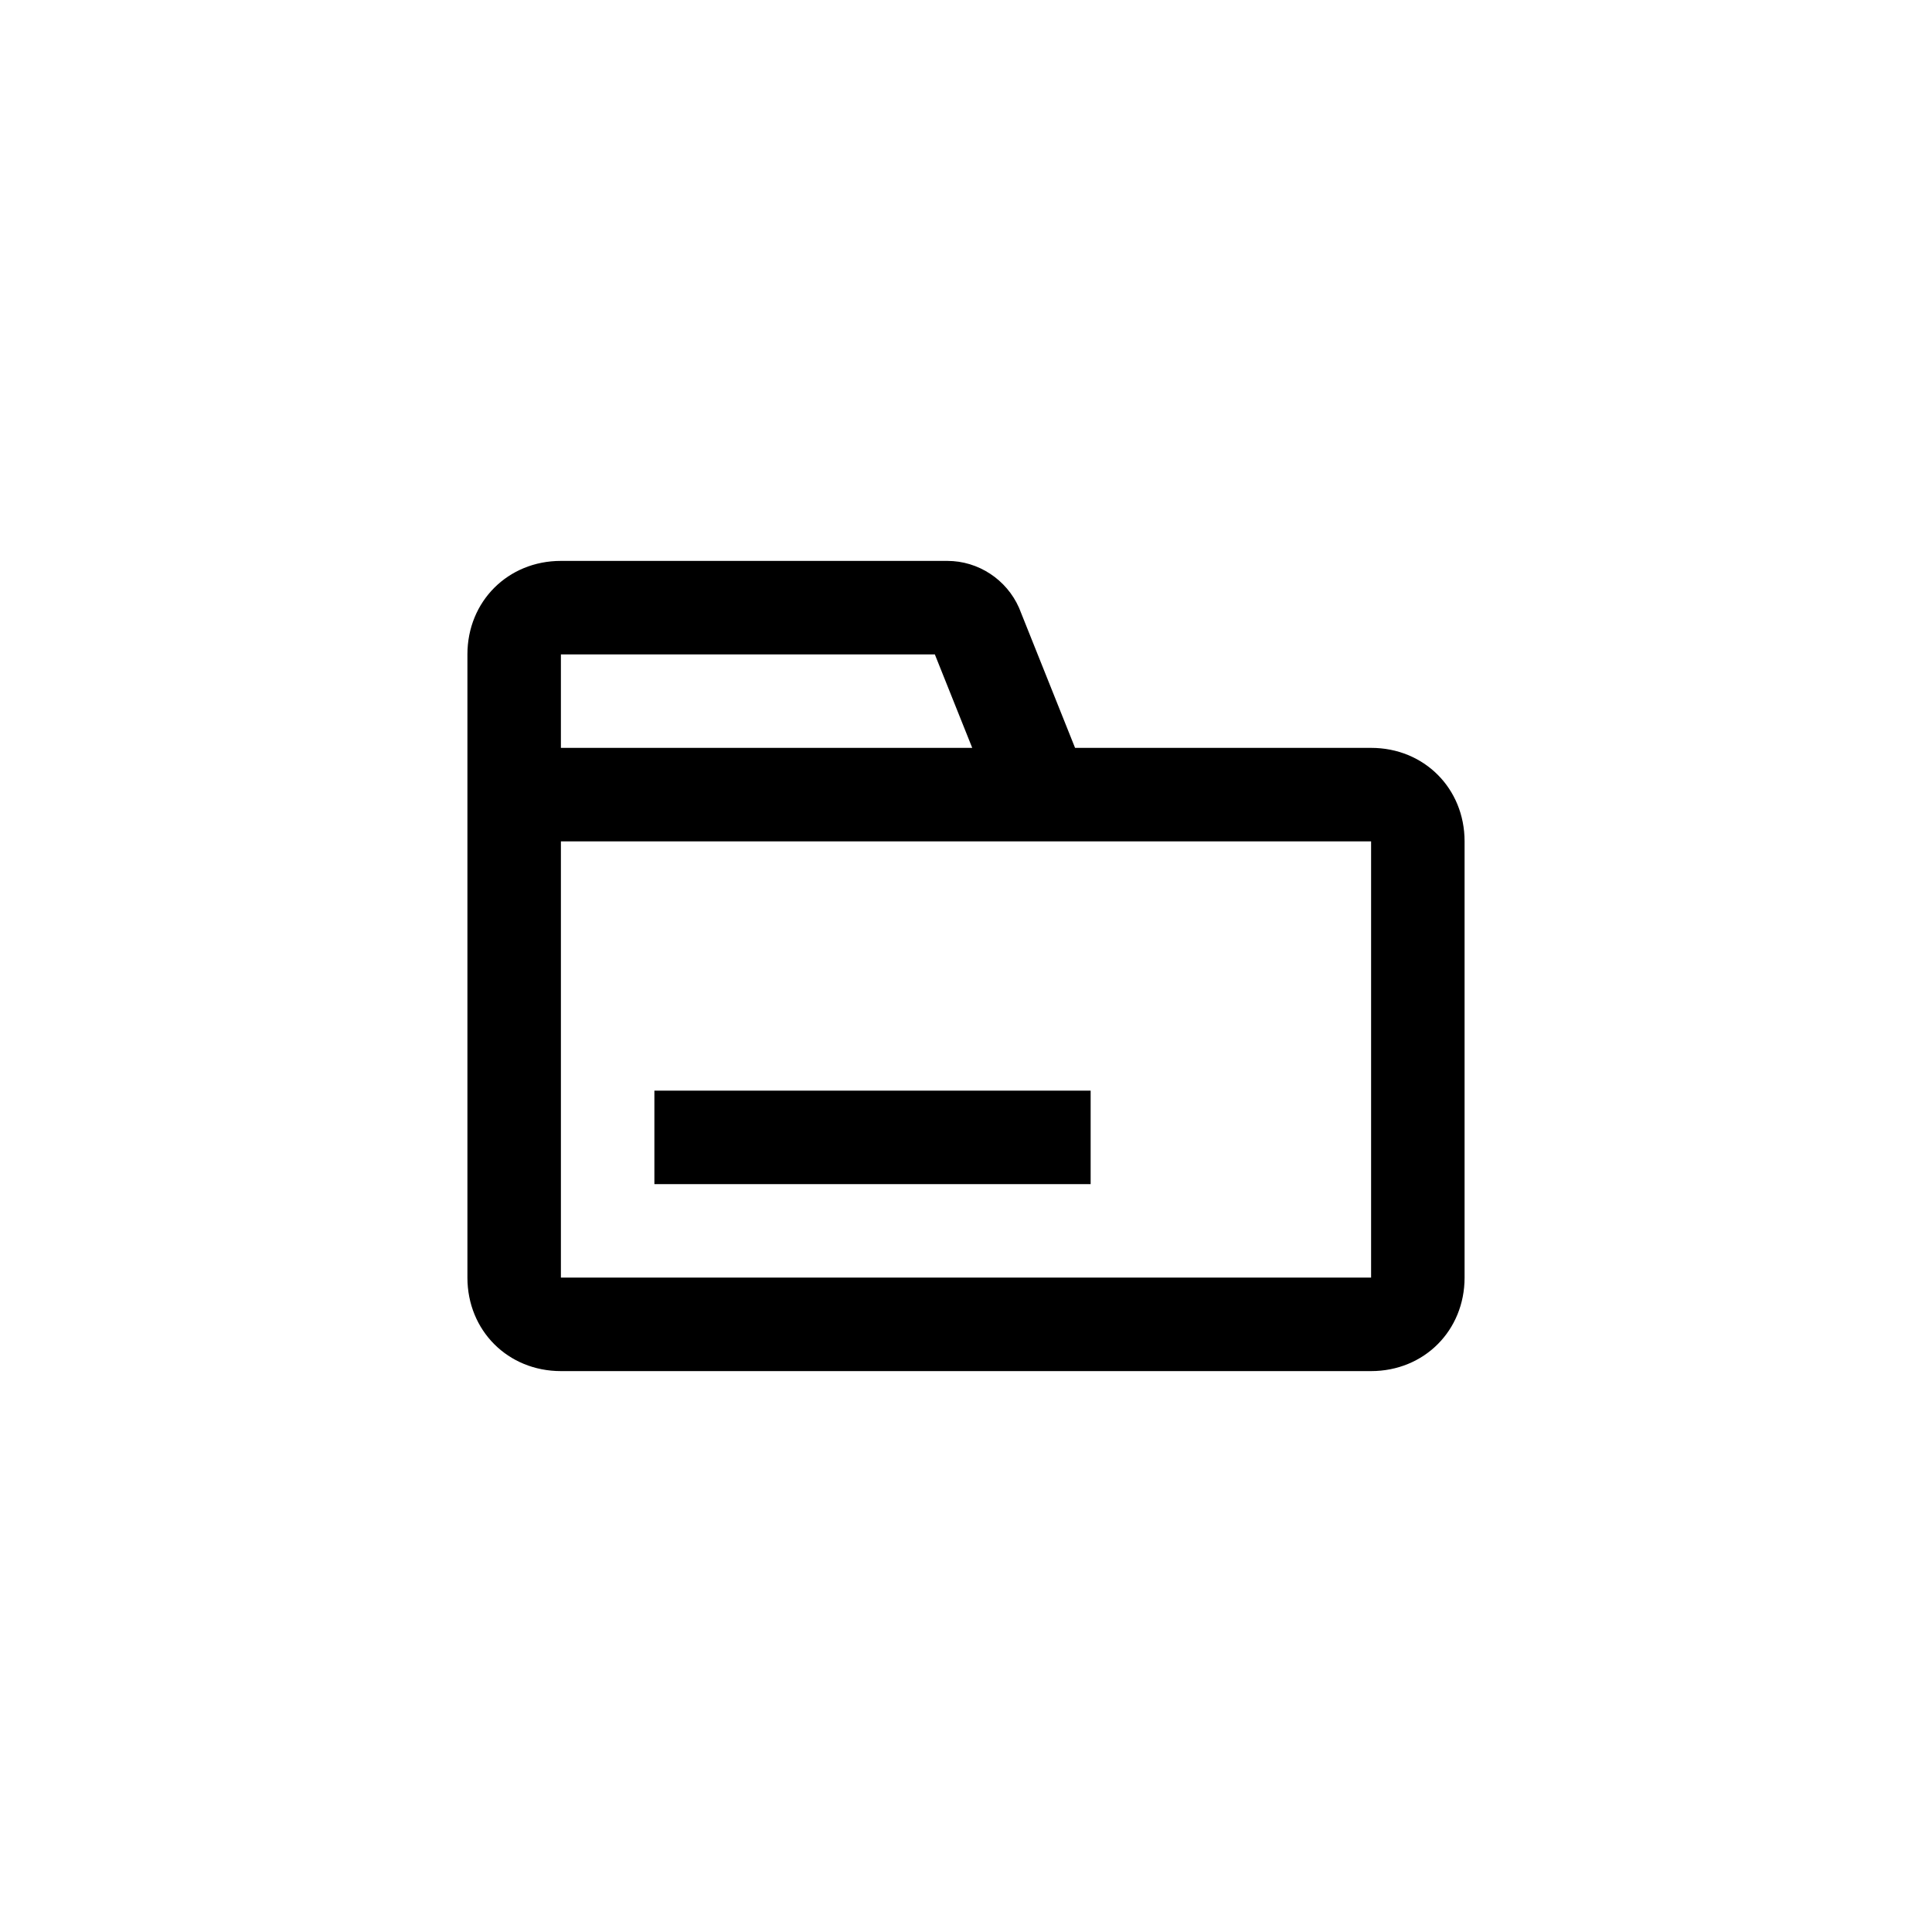
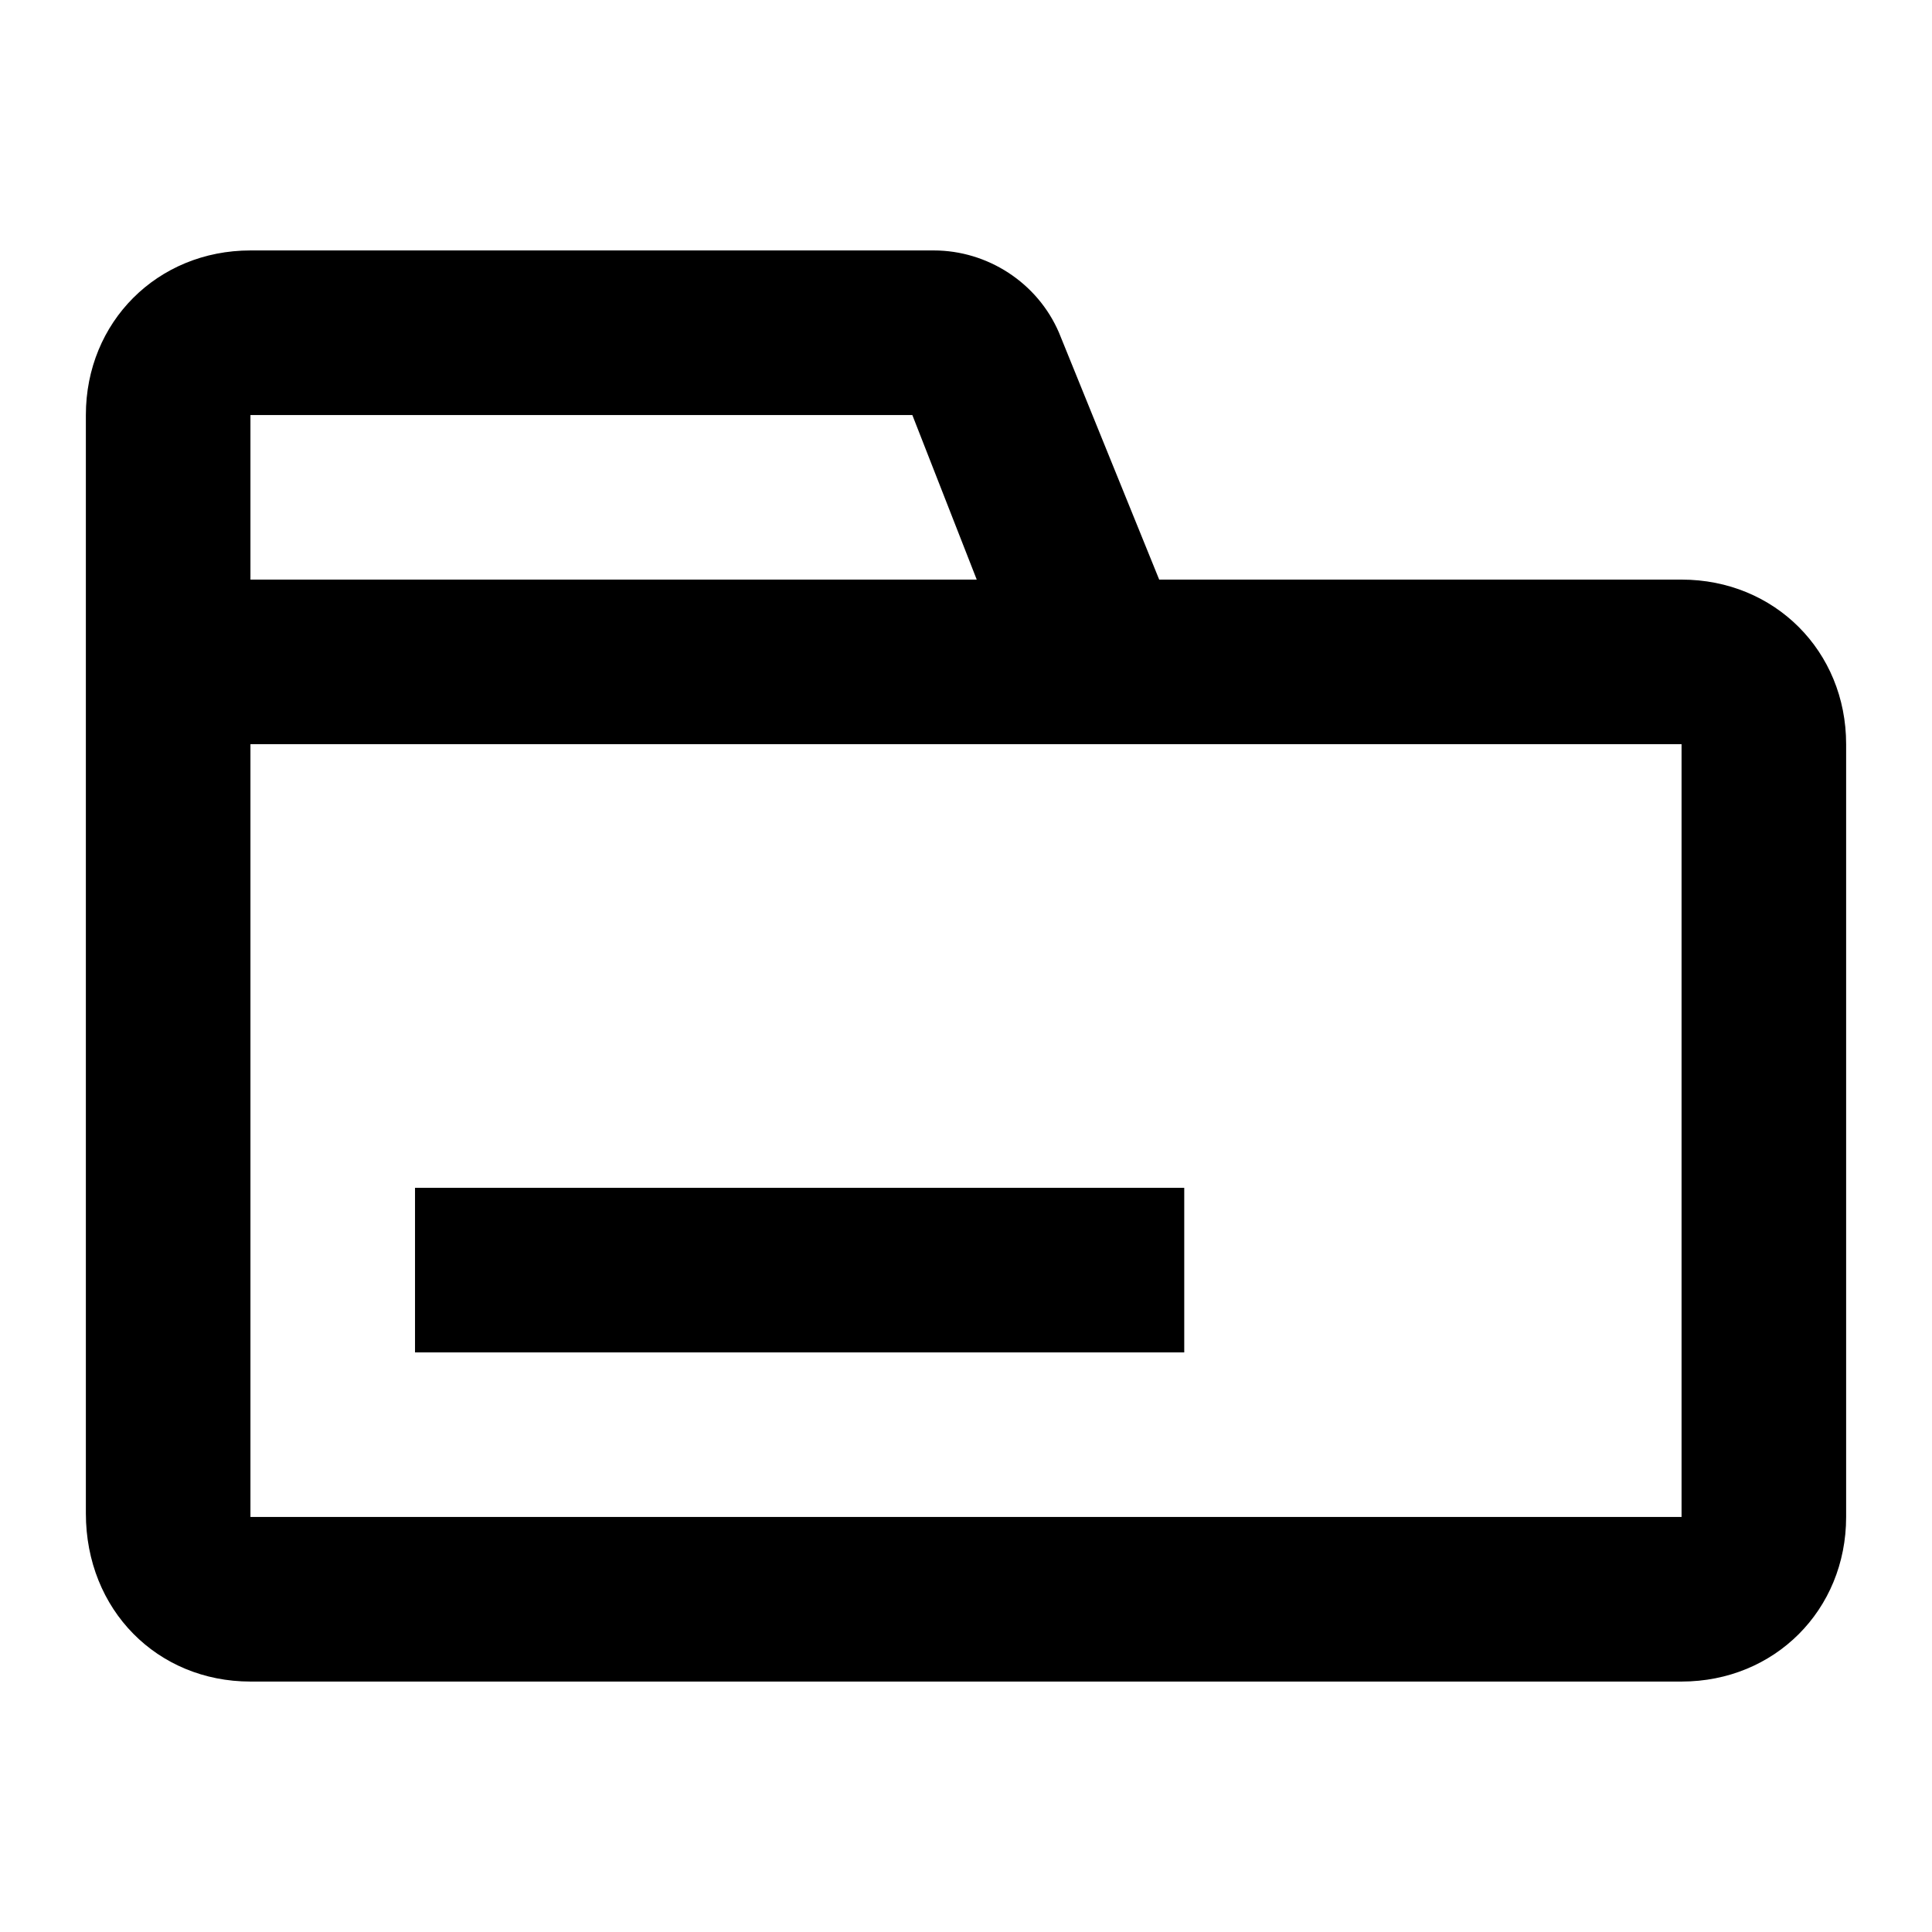
- <svg xmlns="http://www.w3.org/2000/svg" version="1.1" id="Layer_1" x="0px" y="0px" viewBox="0 0 62 62" style="enable-background:new 0 0 62 62;" xml:space="preserve">
+ <svg xmlns="http://www.w3.org/2000/svg" version="1.1" id="Layer_1" x="0px" y="0px" viewBox="0 0 54 54" style="enable-background:new 0 0 54 54;" xml:space="preserve">
  <g>
-     <rect x="21" y="35" width="14" height="3" />
-     <path d="M44,24h-9.5l-1.8-4.5c-0.4-0.9-1.3-1.5-2.3-1.5H18c-1.7,0-3,1.3-3,3v6v8v6c0,1.7,1.3,3,3,3h26c1.7,0,3-1.3,3-3V27   C47,25.3,45.7,24,44,24z M18,21h12l1.2,3H18V21z M44,41H18v-6v-8l0,0h16.5l0,0H44V41z" />
+     <rect x="11.6" y="33.2" width="21.5" height="4.6" />
+     <path d="M47,16.2H32.4l-2.8-6.9C29,7.9,27.6,7,26.1,7H7c-2.6,0-4.6,2-4.6,4.6v9.2v12.3v9.2C2.4,45,4.4,47,7,47h40   c2.6,0,4.6-2,4.6-4.6V20.8C51.6,18.2,49.6,16.2,47,16.2z M7,11.6h18.5l1.8,4.6H7V11.6z M47,42.4H7v-9.2V20.8l0,0h25.4l0,0H47V42.4z   " />
  </g>
</svg>
